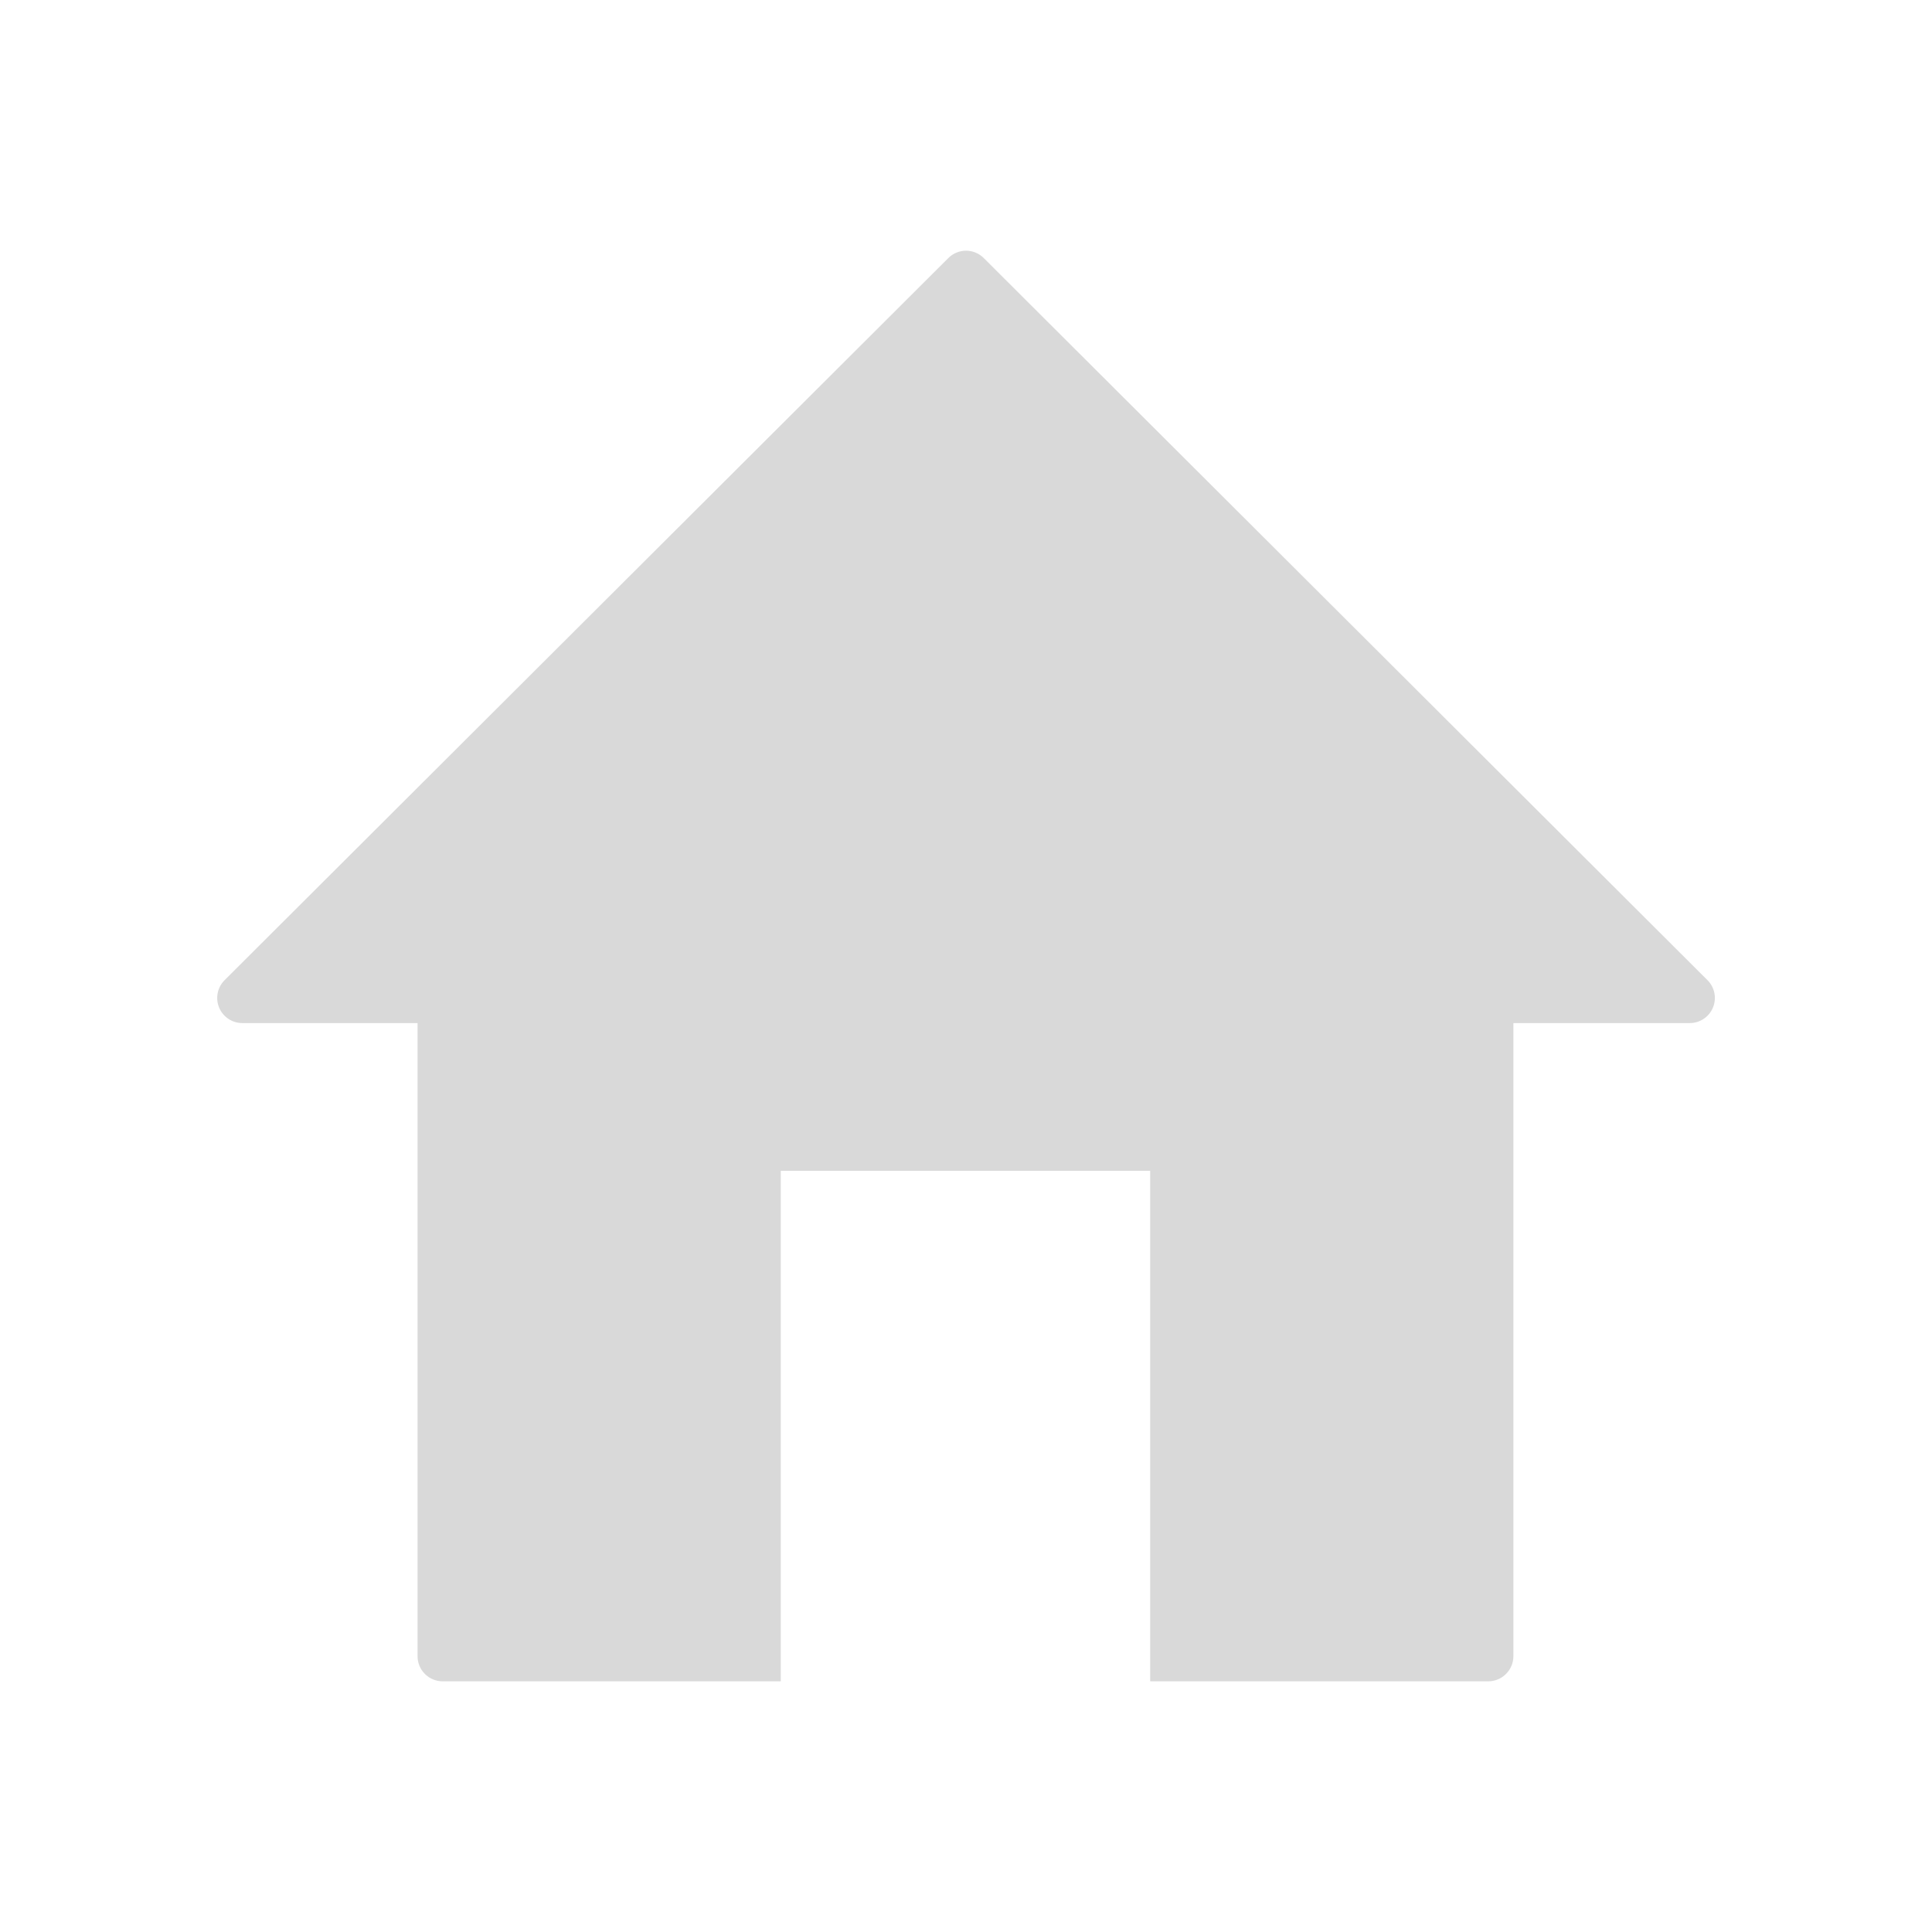
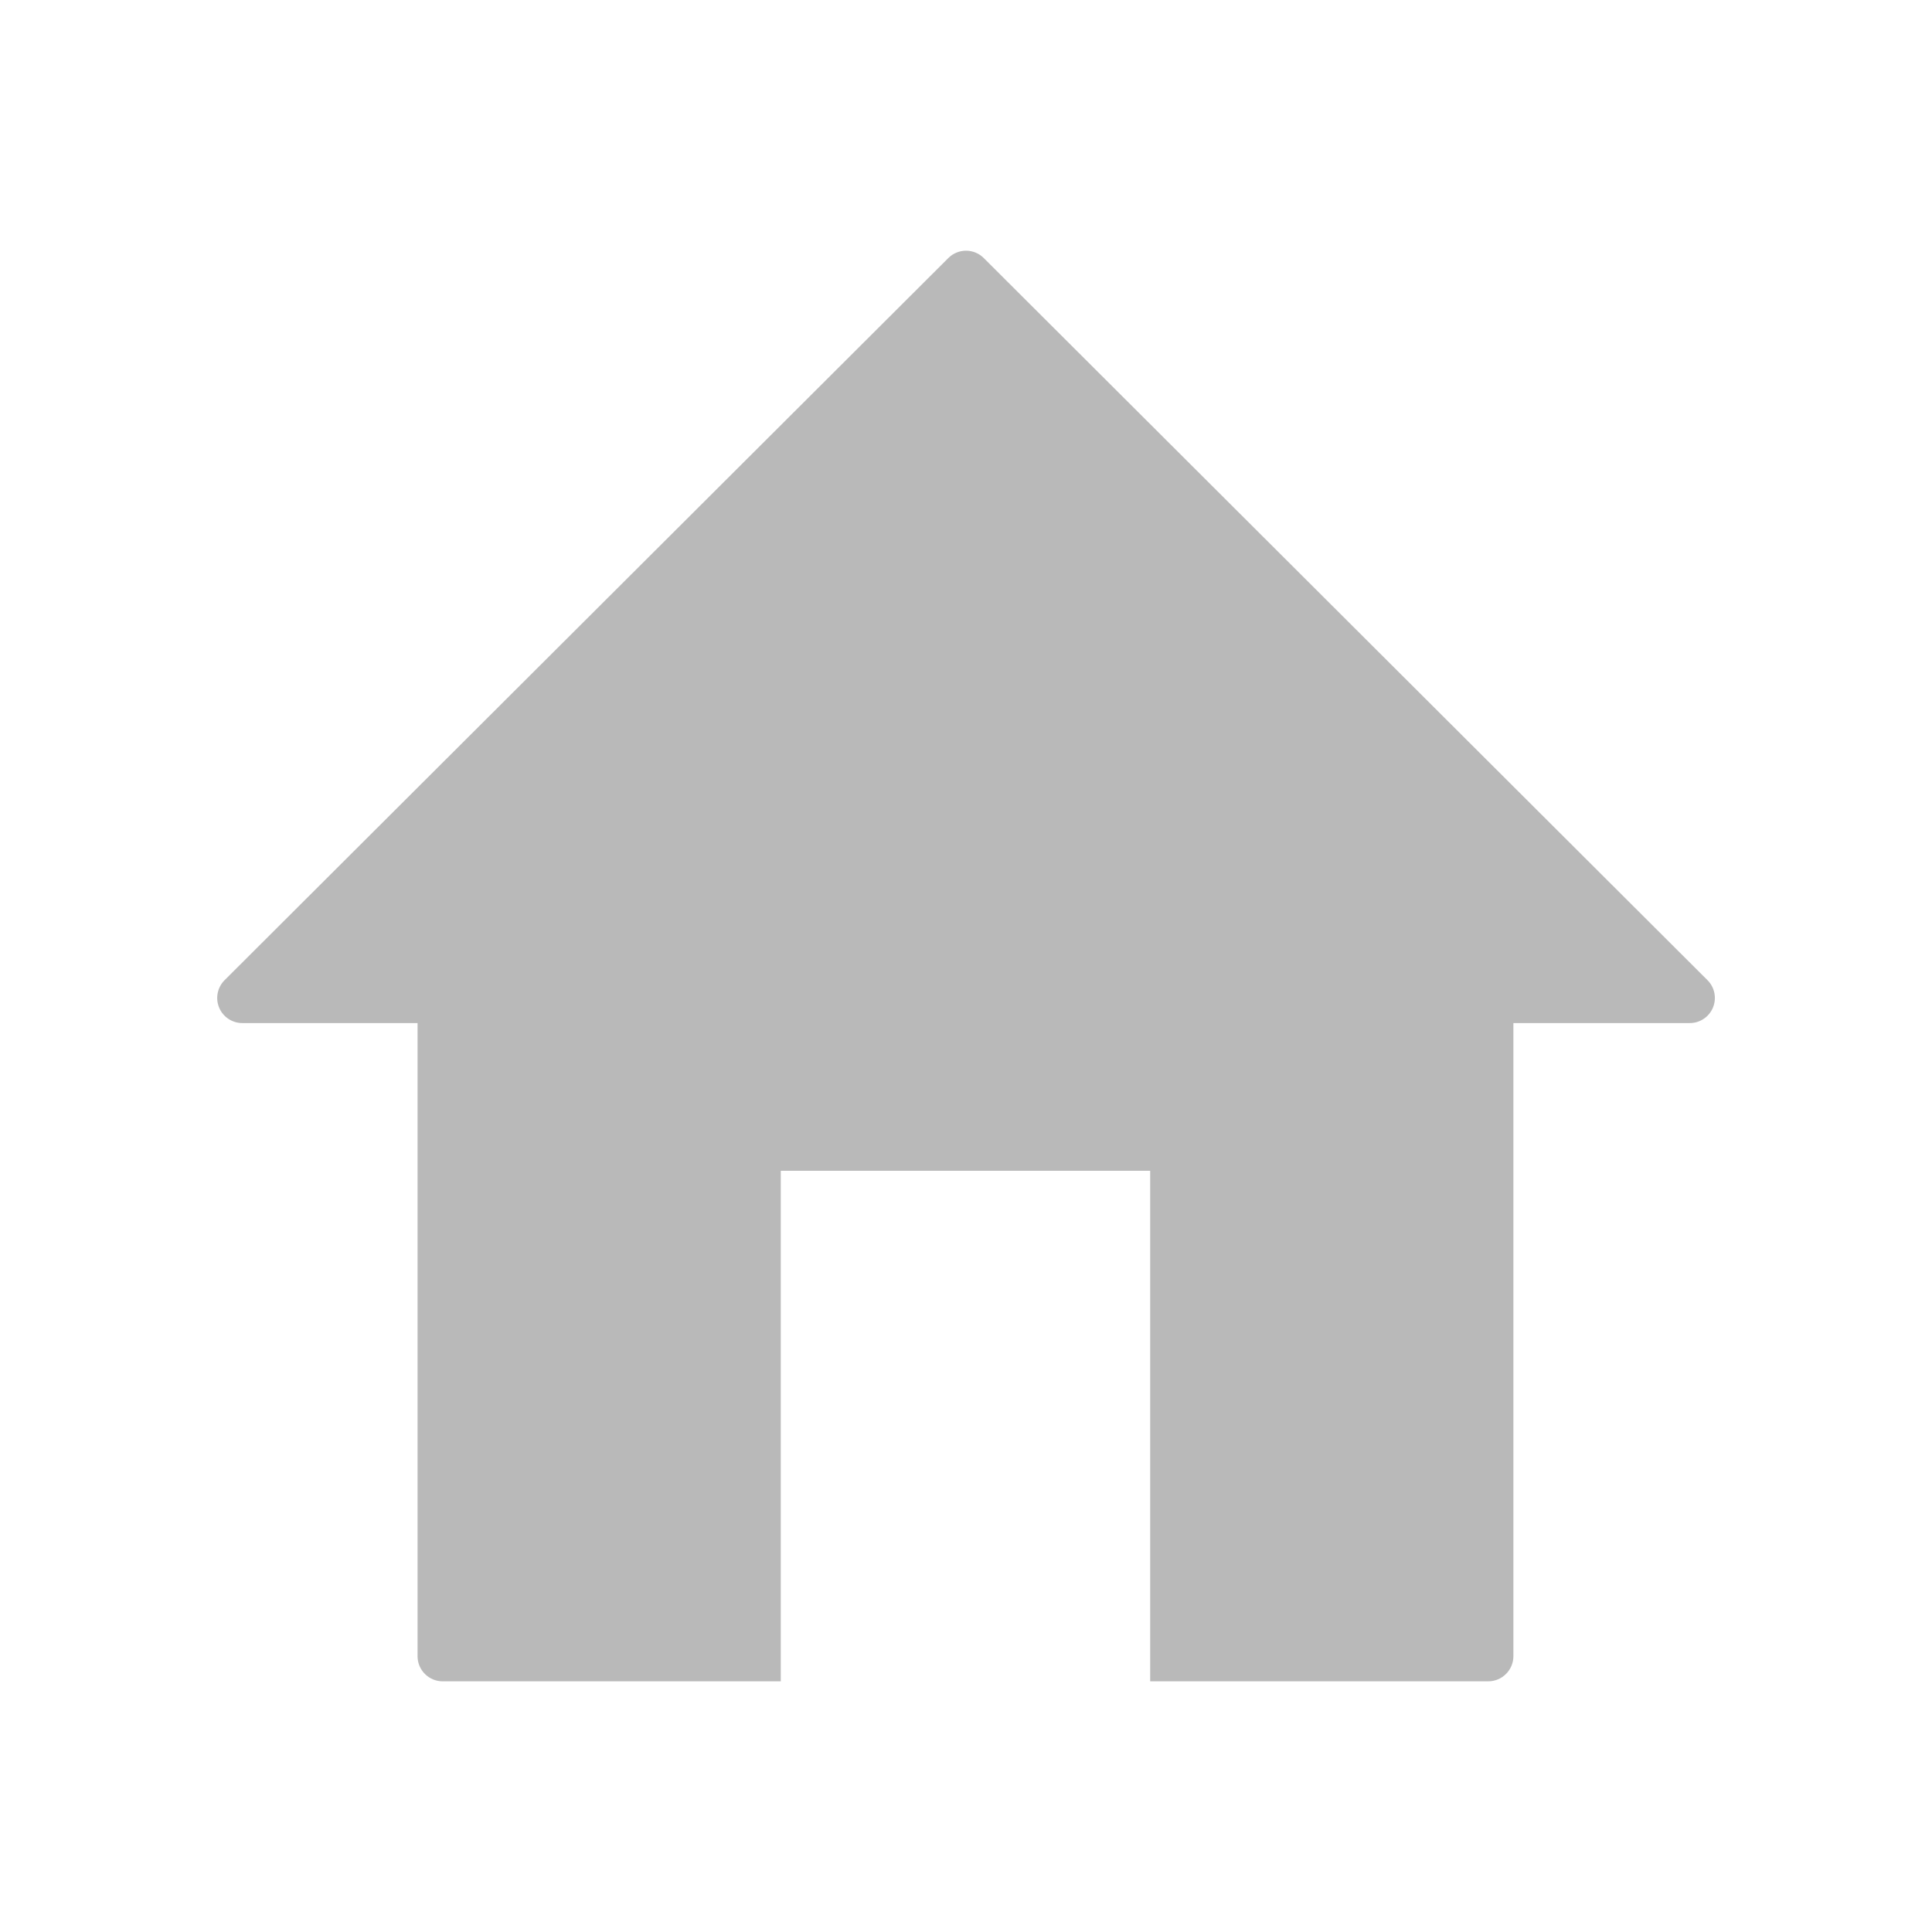
<svg xmlns="http://www.w3.org/2000/svg" width="24" height="24" viewBox="0 0 24 24">
  <defs>
    <clipPath id="a80e6mm6ha">
      <path data-name="사각형 19" transform="translate(106 178)" style="fill:none;stroke:#707070" d="M0 0h24v24H0z" />
    </clipPath>
  </defs>
  <g data-name="마스크 그룹 11" transform="translate(-106 -178)" style="clip-path:url(#a80e6mm6ha)">
-     <path data-name="패스 53" d="m582.824 787.851-8.99-8.97a.311.311 0 0 0-.441 0l-8.99 8.97a.312.312 0 0 0 .221.533h2.176v7.864a.312.312 0 0 0 .312.313h4.2v-6.342h4.589v6.342h4.2a.313.313 0 0 0 .312-.313v-7.864h2.187a.312.312 0 0 0 .224-.533z" transform="translate(-455.613 -597.675)" style="fill:#d9d9d9" />
+     <path data-name="패스 53" d="m582.824 787.851-8.99-8.97a.311.311 0 0 0-.441 0l-8.99 8.97a.312.312 0 0 0 .221.533h2.176v7.864a.312.312 0 0 0 .312.313h4.2v-6.342h4.589v6.342h4.2a.313.313 0 0 0 .312-.313v-7.864h2.187a.312.312 0 0 0 .224-.533z" transform="translate(-455.613 -597.675)" style="fill:#b9b9b9" />
  </g>
</svg>
